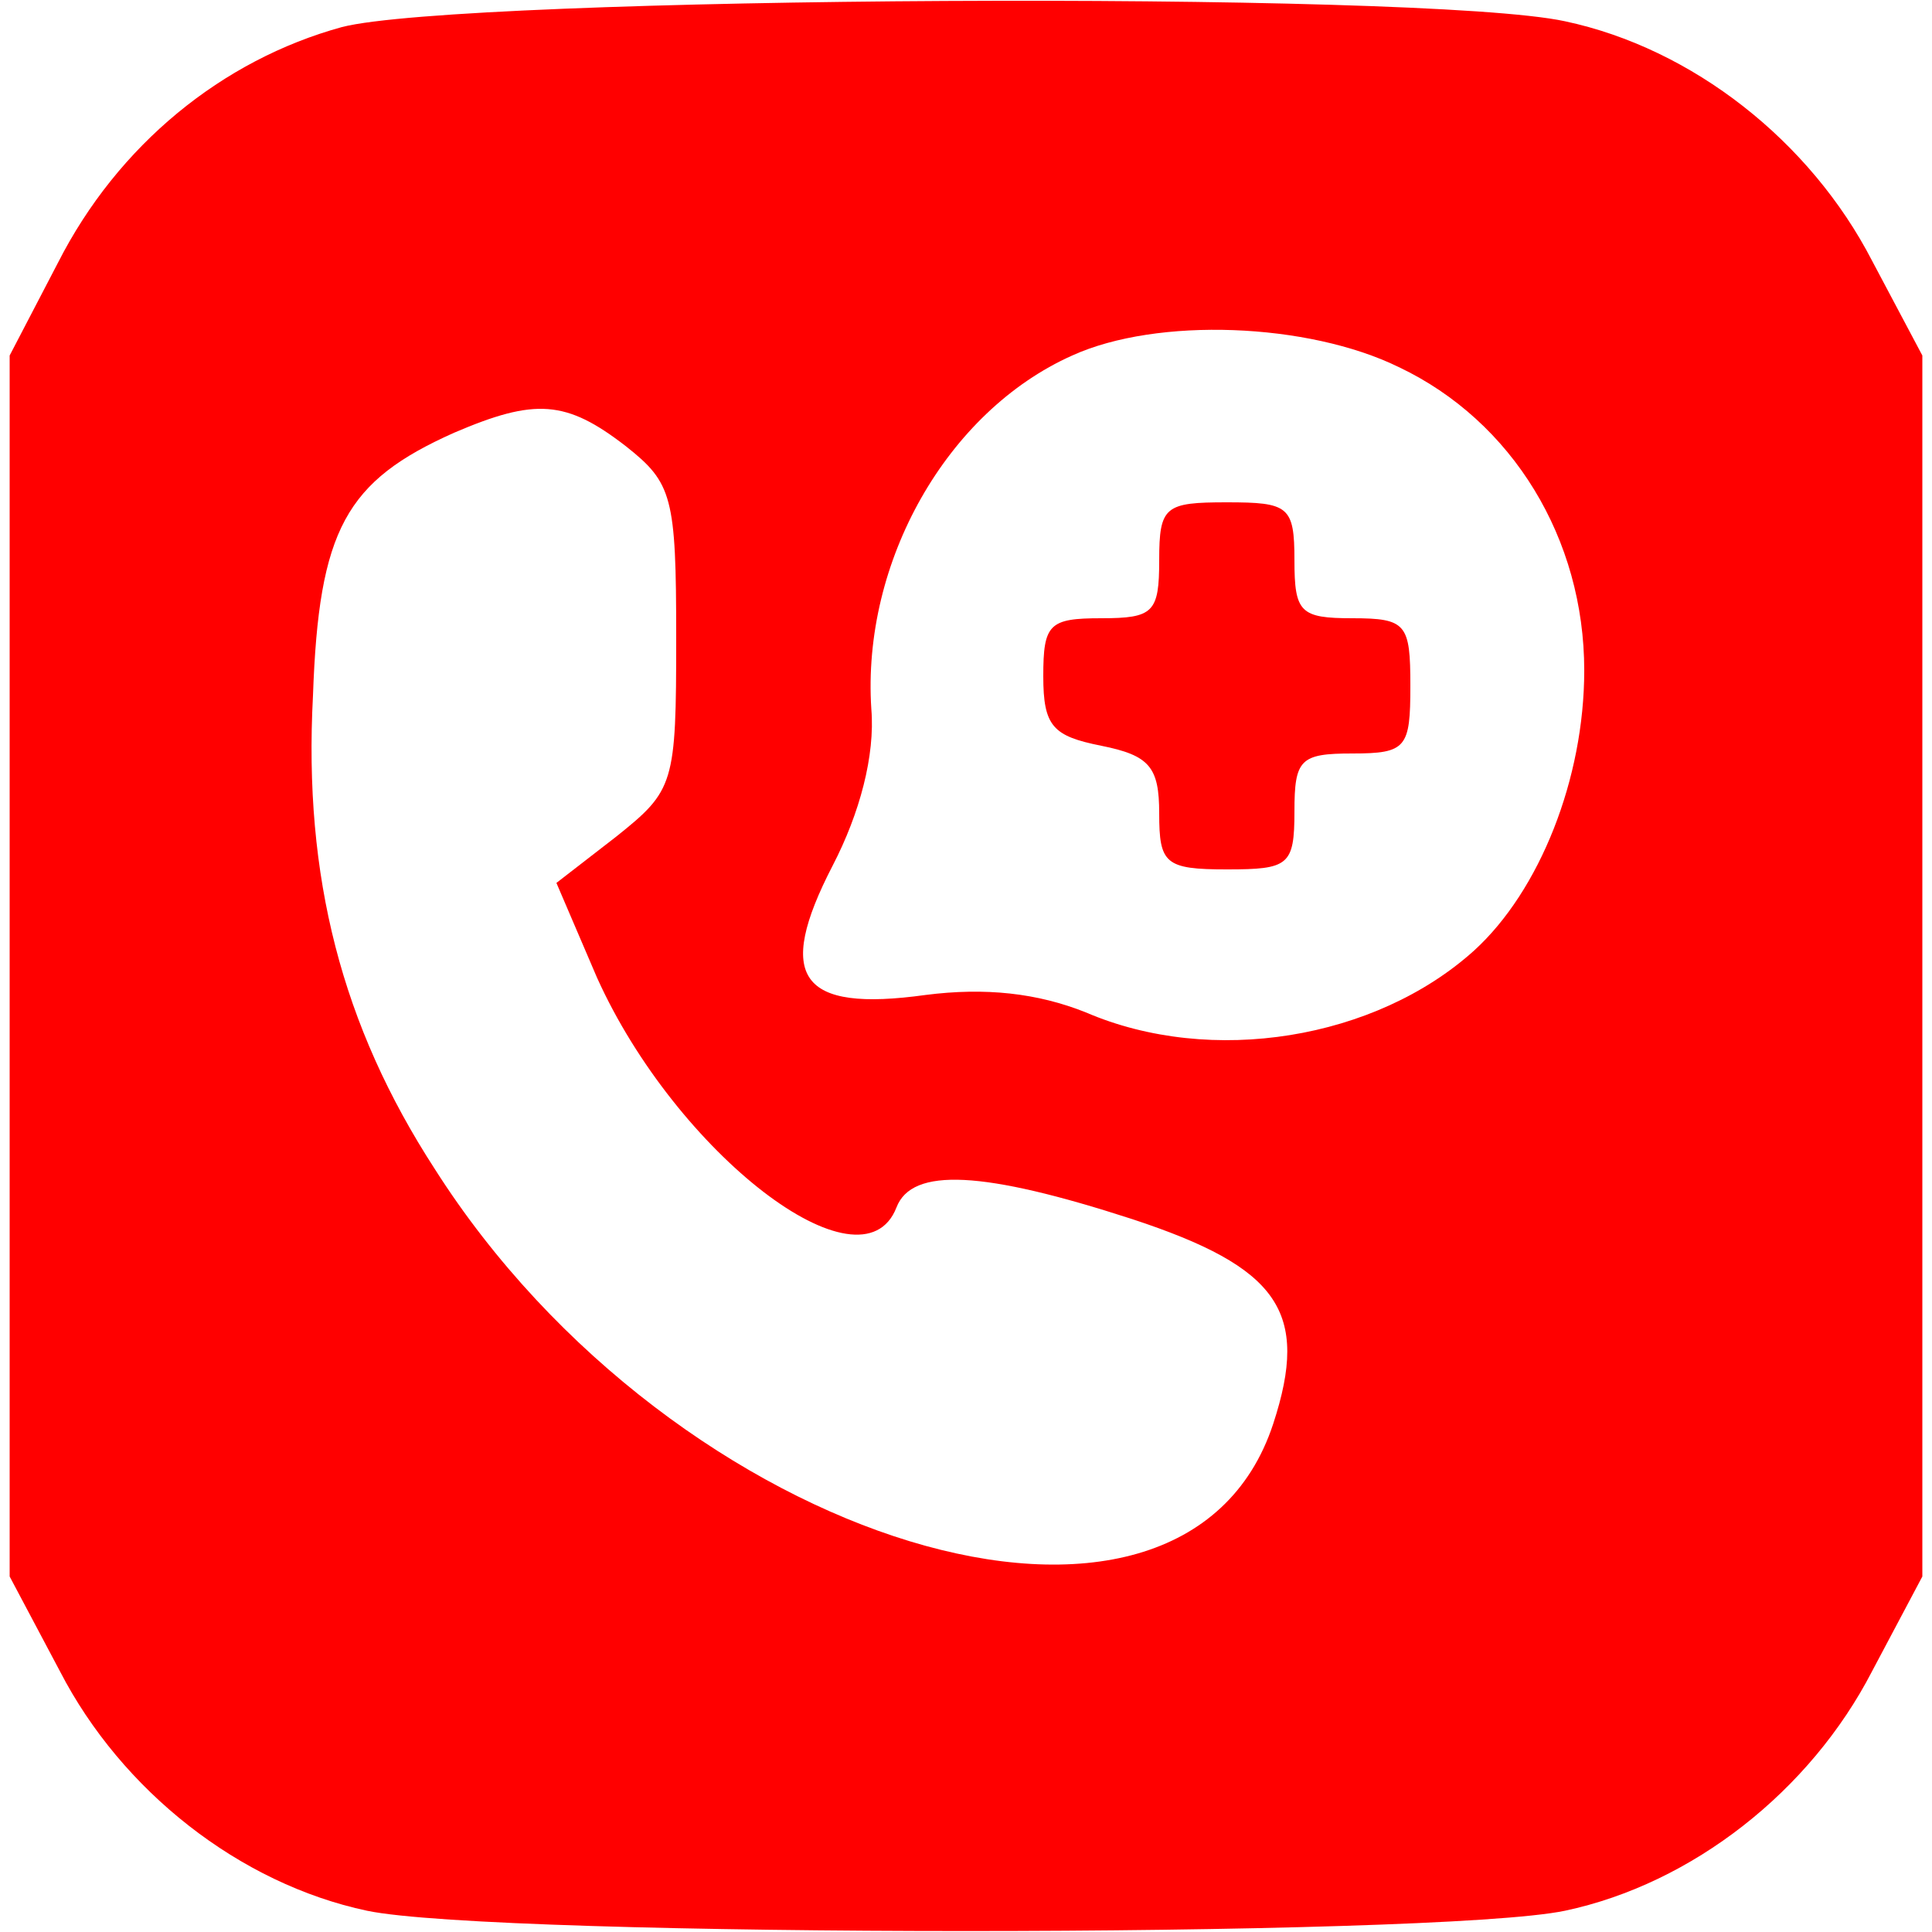
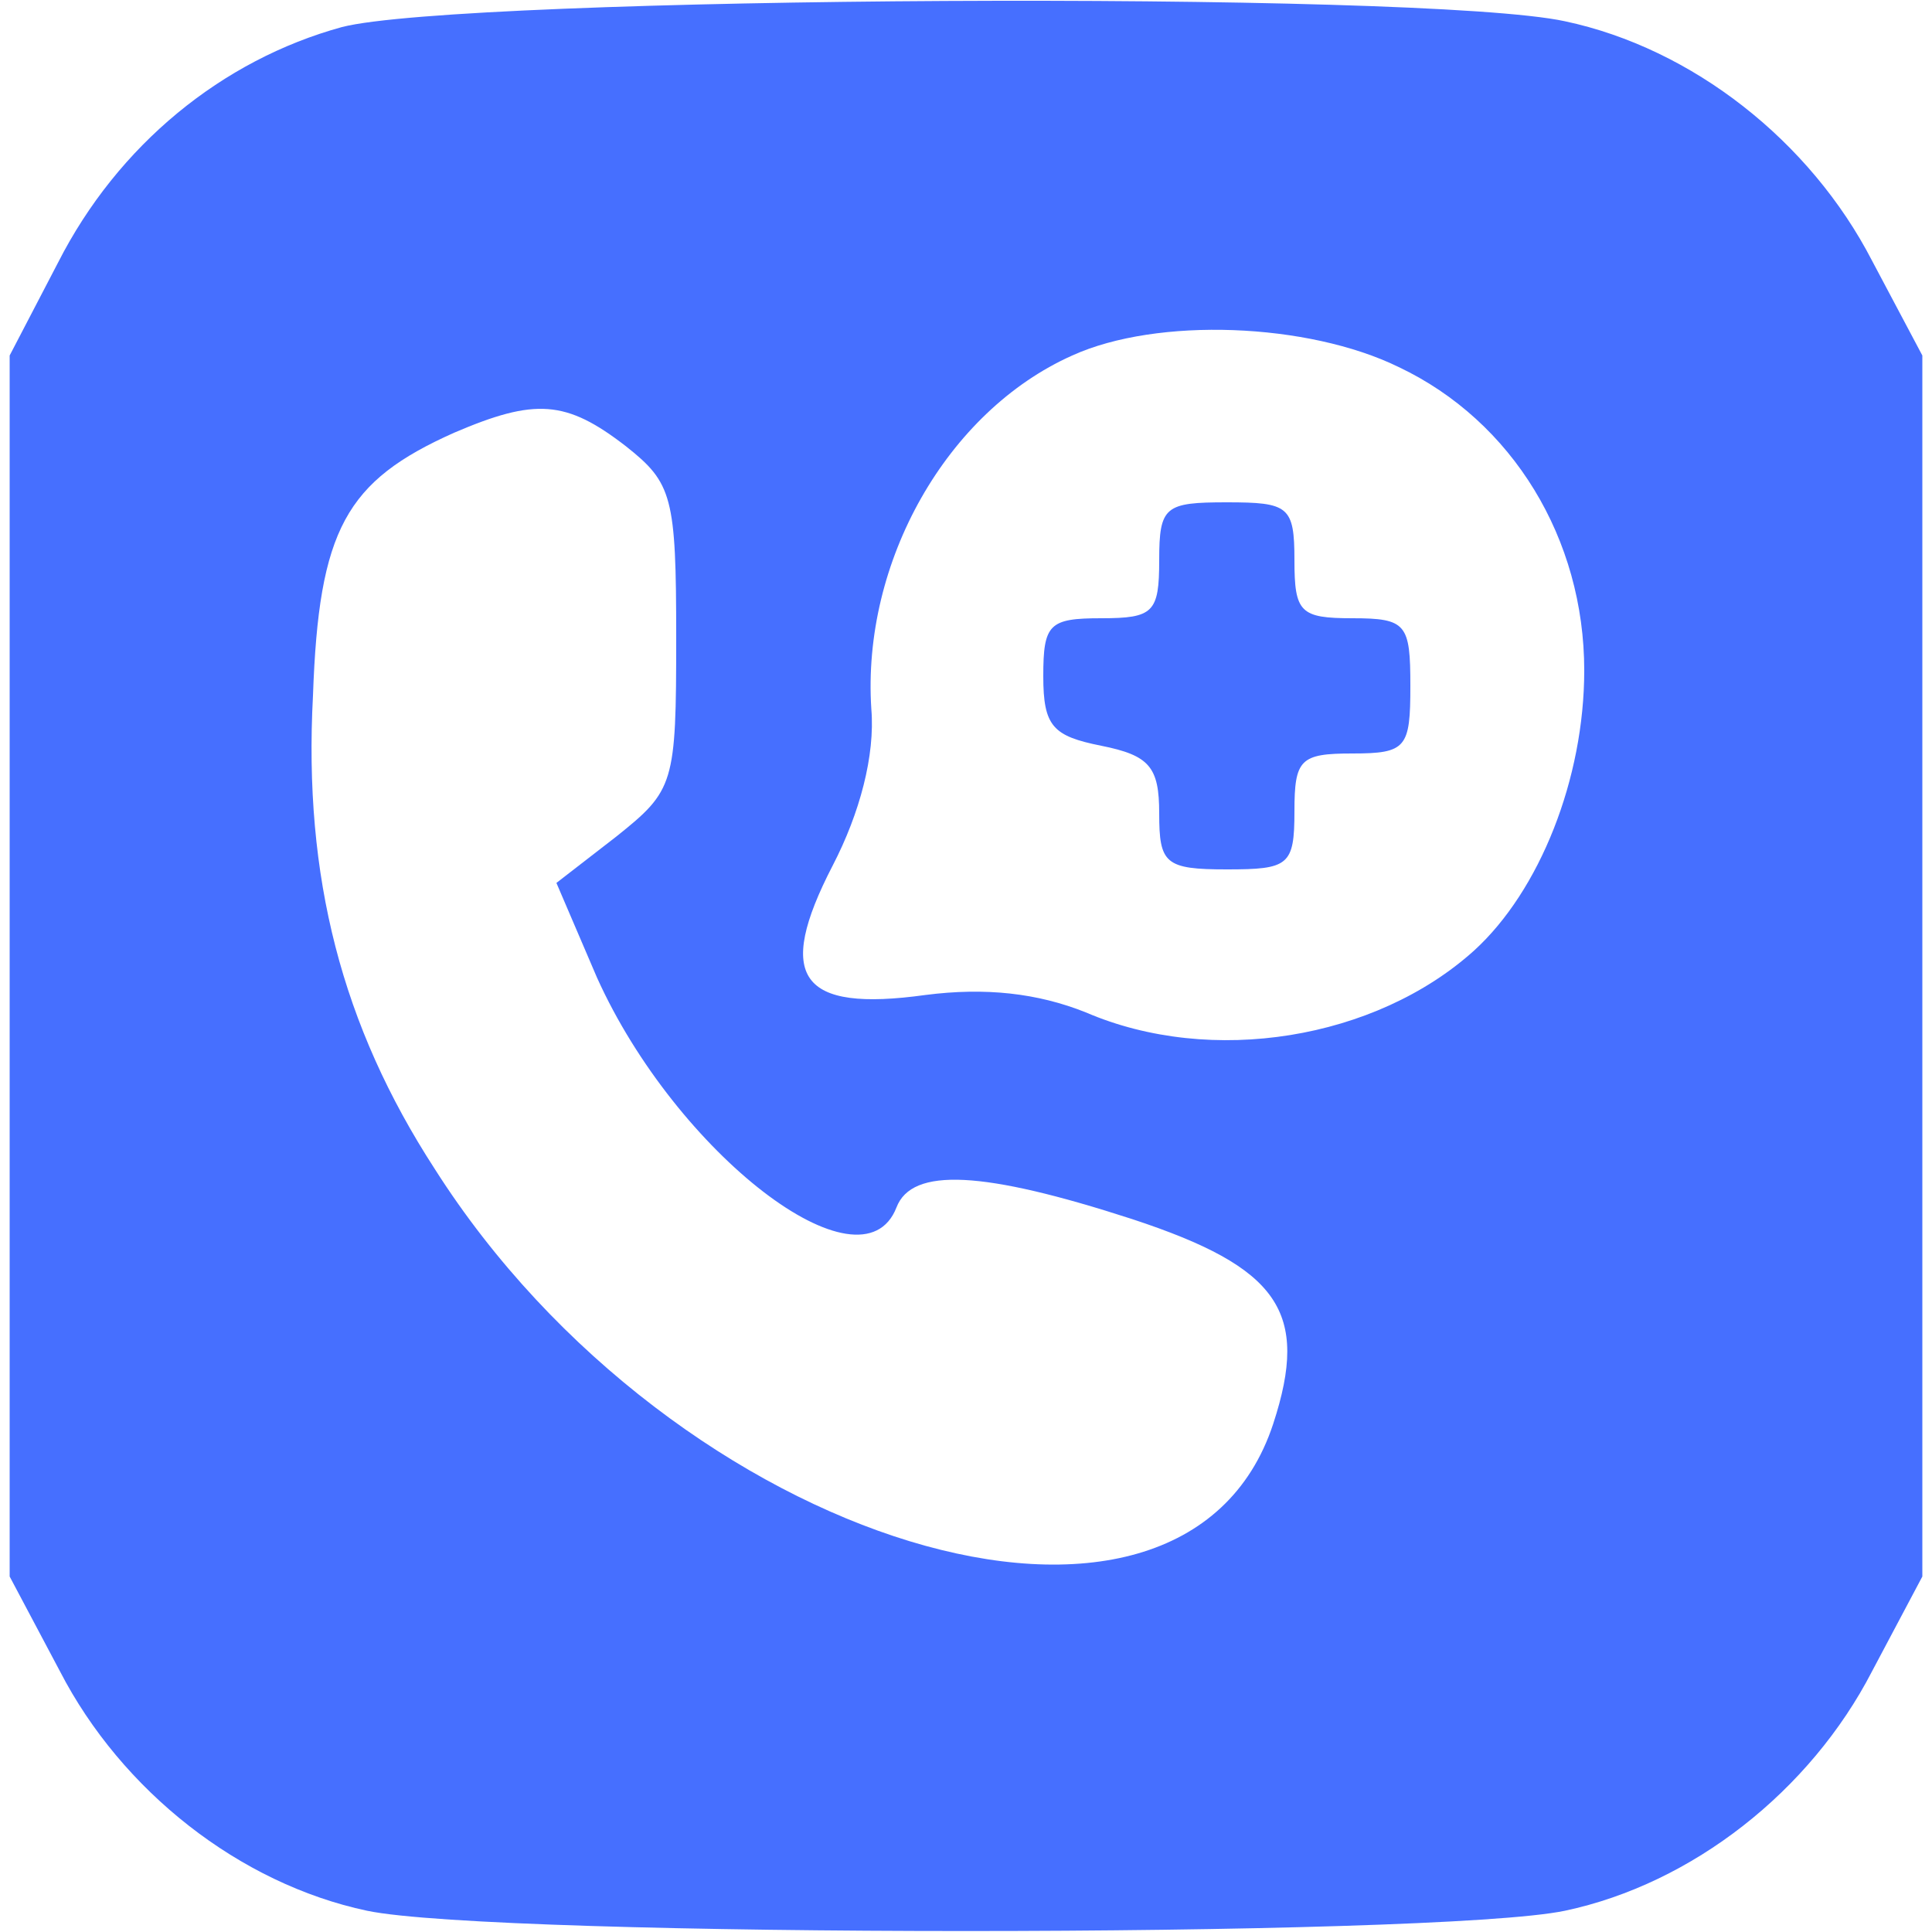
<svg xmlns="http://www.w3.org/2000/svg" version="1.0" width="20" height="20" viewBox="0 0 100 100" preserveAspectRatio="xMidYMid meet">
-   <g transform="translate(0,100) scale(0.1,-0.1)" fill="#ff0000" stroke="none">
+   <g transform="translate(0,100) scale(0.1,-0.1)" fill="#466fff" stroke="none">
    <path d="M177 986 c-62 -17 -116 -61 -147 -122 l-25 -48 0 -316 0 -316 26 -49 c32 -62 93 -110 159 -124 67 -14 553 -14 620 0 66 14 127 62 159 124 l26 49 0 316 0 316 -26 49 c-32 62 -93 110 -159 124 -74 16 -571 13 -633 -3z m547 -176 c59 -28 96 -89 96 -157 0 -56 -23 -114 -57 -145 -51 -46 -136 -60 -201 -32 -25 10 -52 13 -83 9 -65 -9 -78 9 -48 67 14 27 22 57 20 81 -5 76 39 154 104 183 44 20 122 17 169 -6z m-400 -41 c24 -19 26 -26 26 -99 0 -76 -1 -79 -31 -103 l-31 -24 21 -49 c41 -91 137 -165 155 -119 8 21 45 19 122 -6 76 -25 92 -48 73 -106 -47 -143 -310 -63 -434 132 -48 74 -68 151 -63 245 3 86 17 111 73 136 42 18 58 17 89 -7z" />
    <path d="M600 710 c0 -27 -3 -30 -30 -30 -27 0 -30 -3 -30 -30 0 -26 5 -31 30 -36 25 -5 30 -11 30 -35 0 -26 3 -29 35 -29 32 0 35 2 35 30 0 27 3 30 30 30 28 0 30 3 30 35 0 32 -2 35 -30 35 -27 0 -30 3 -30 30 0 28 -3 30 -35 30 -32 0 -35 -2 -35 -30z" />
  </g>
</svg>
